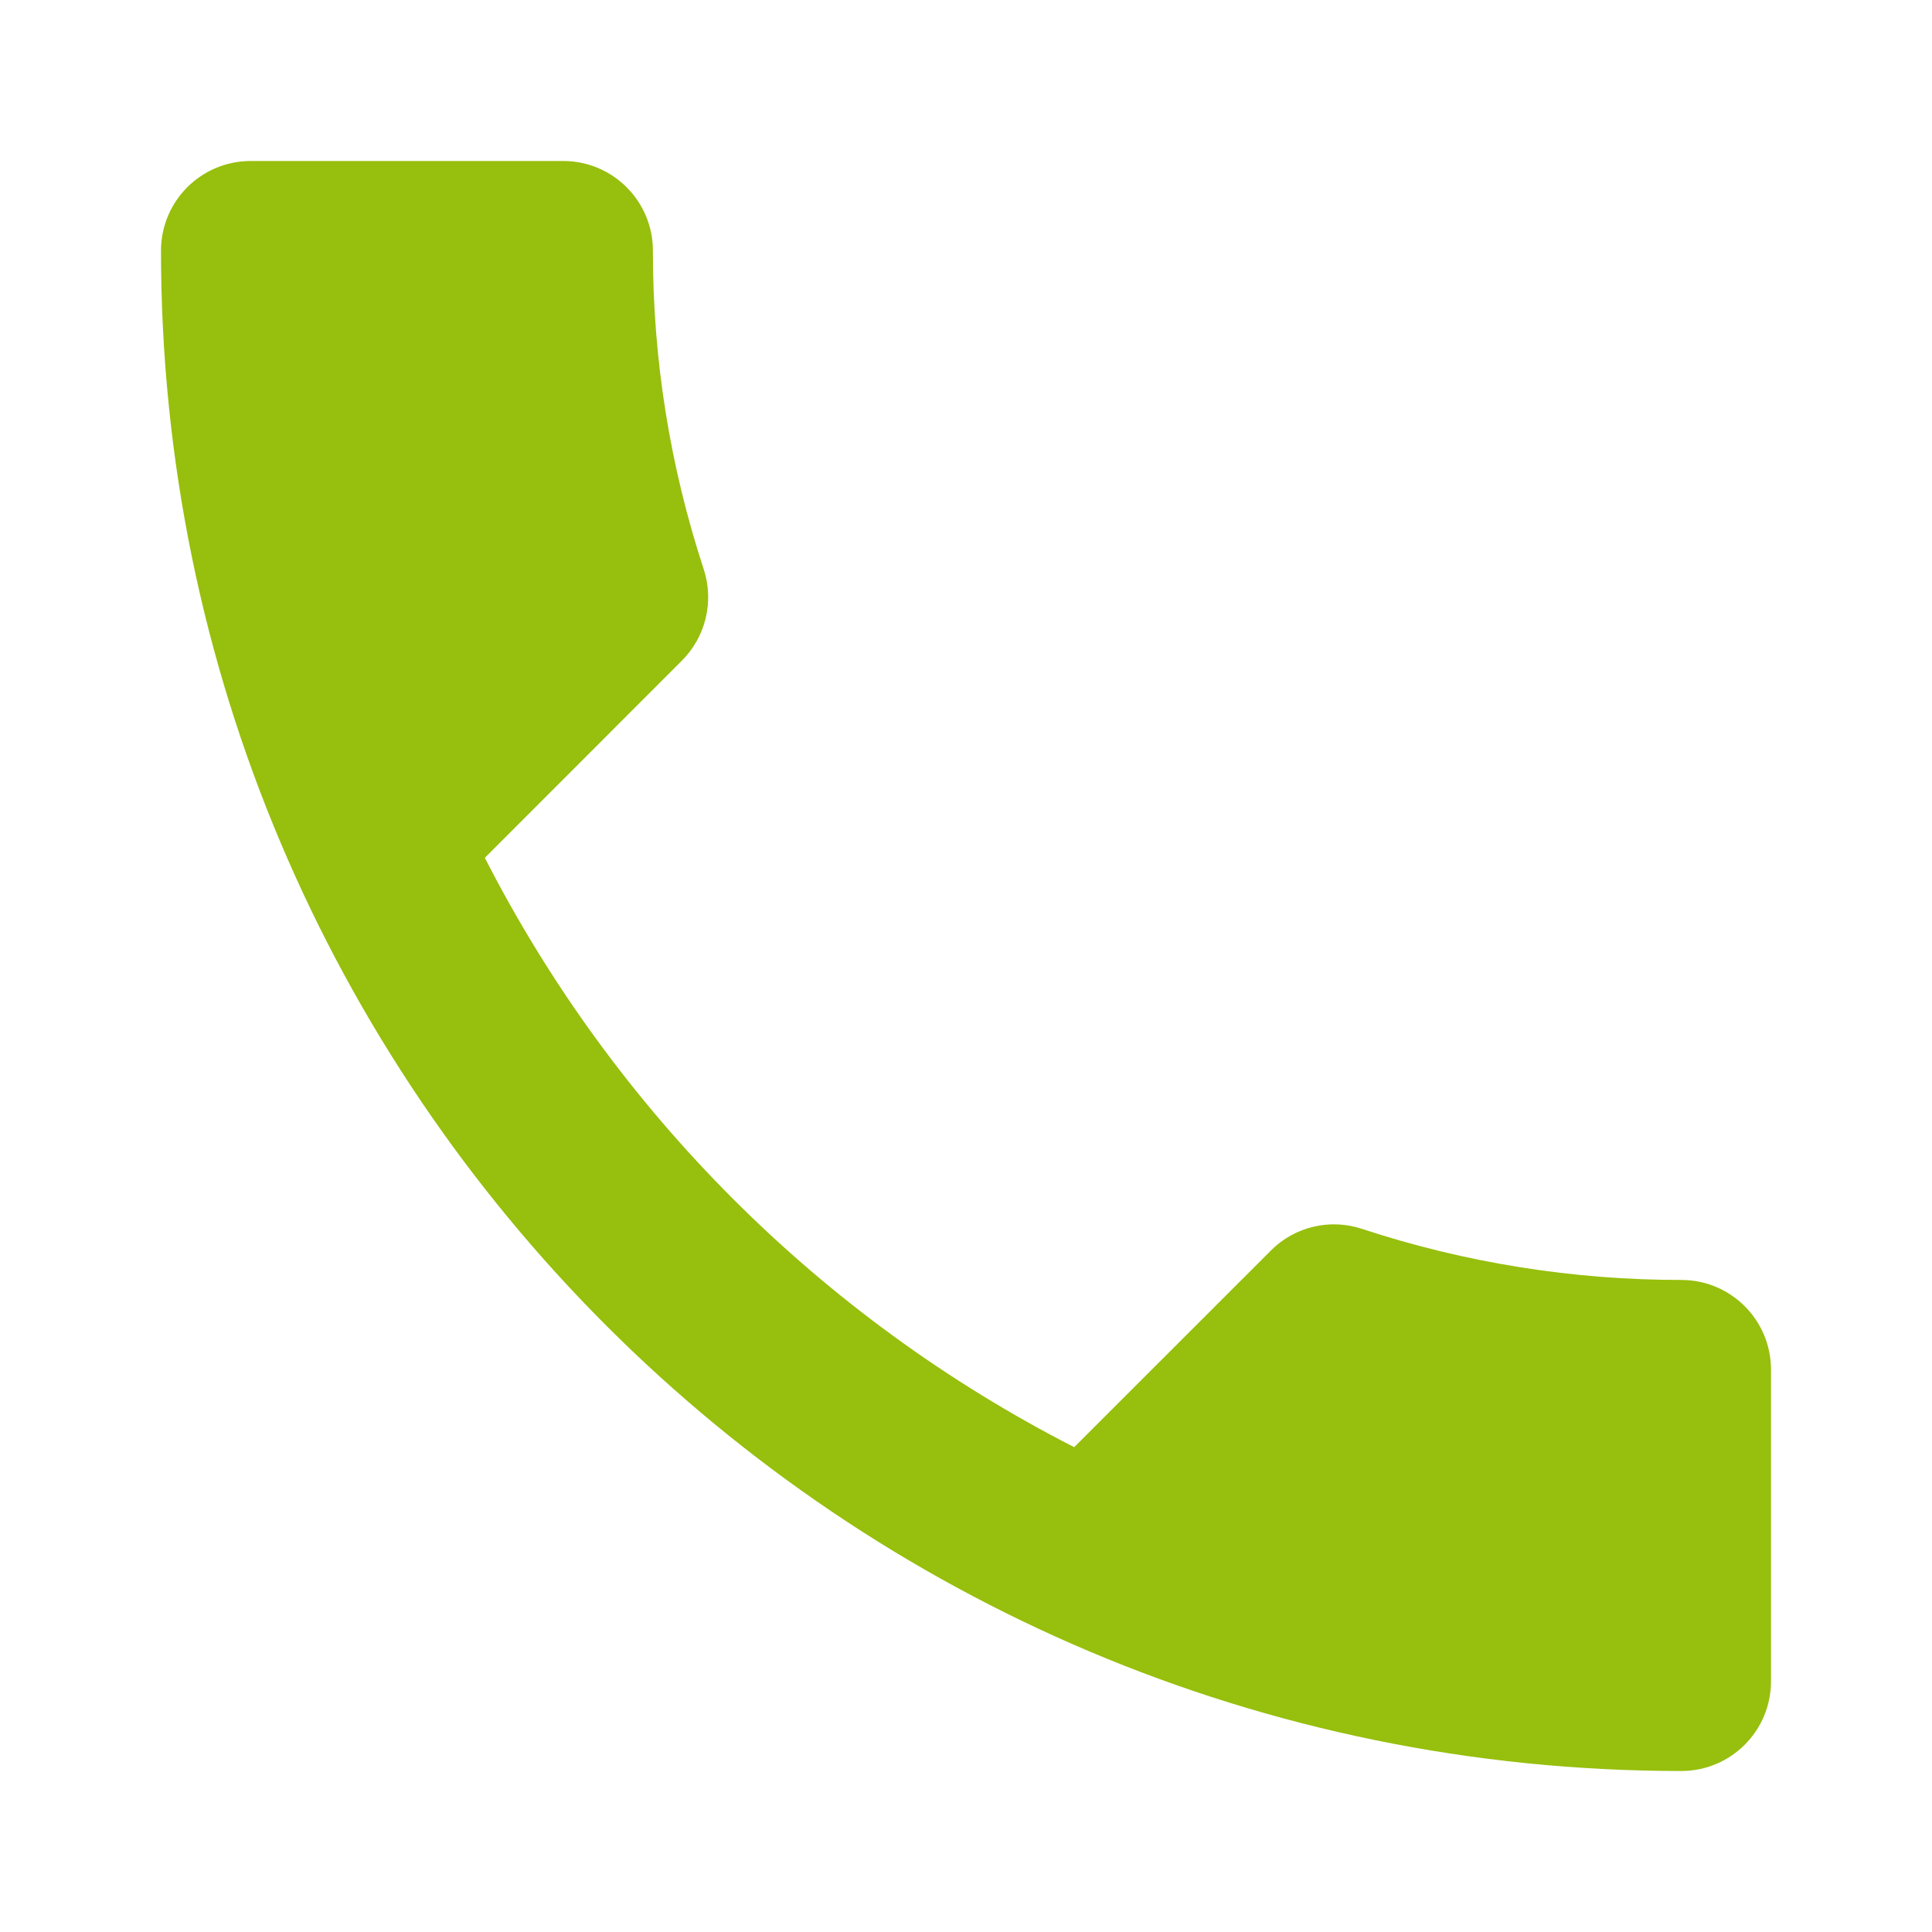
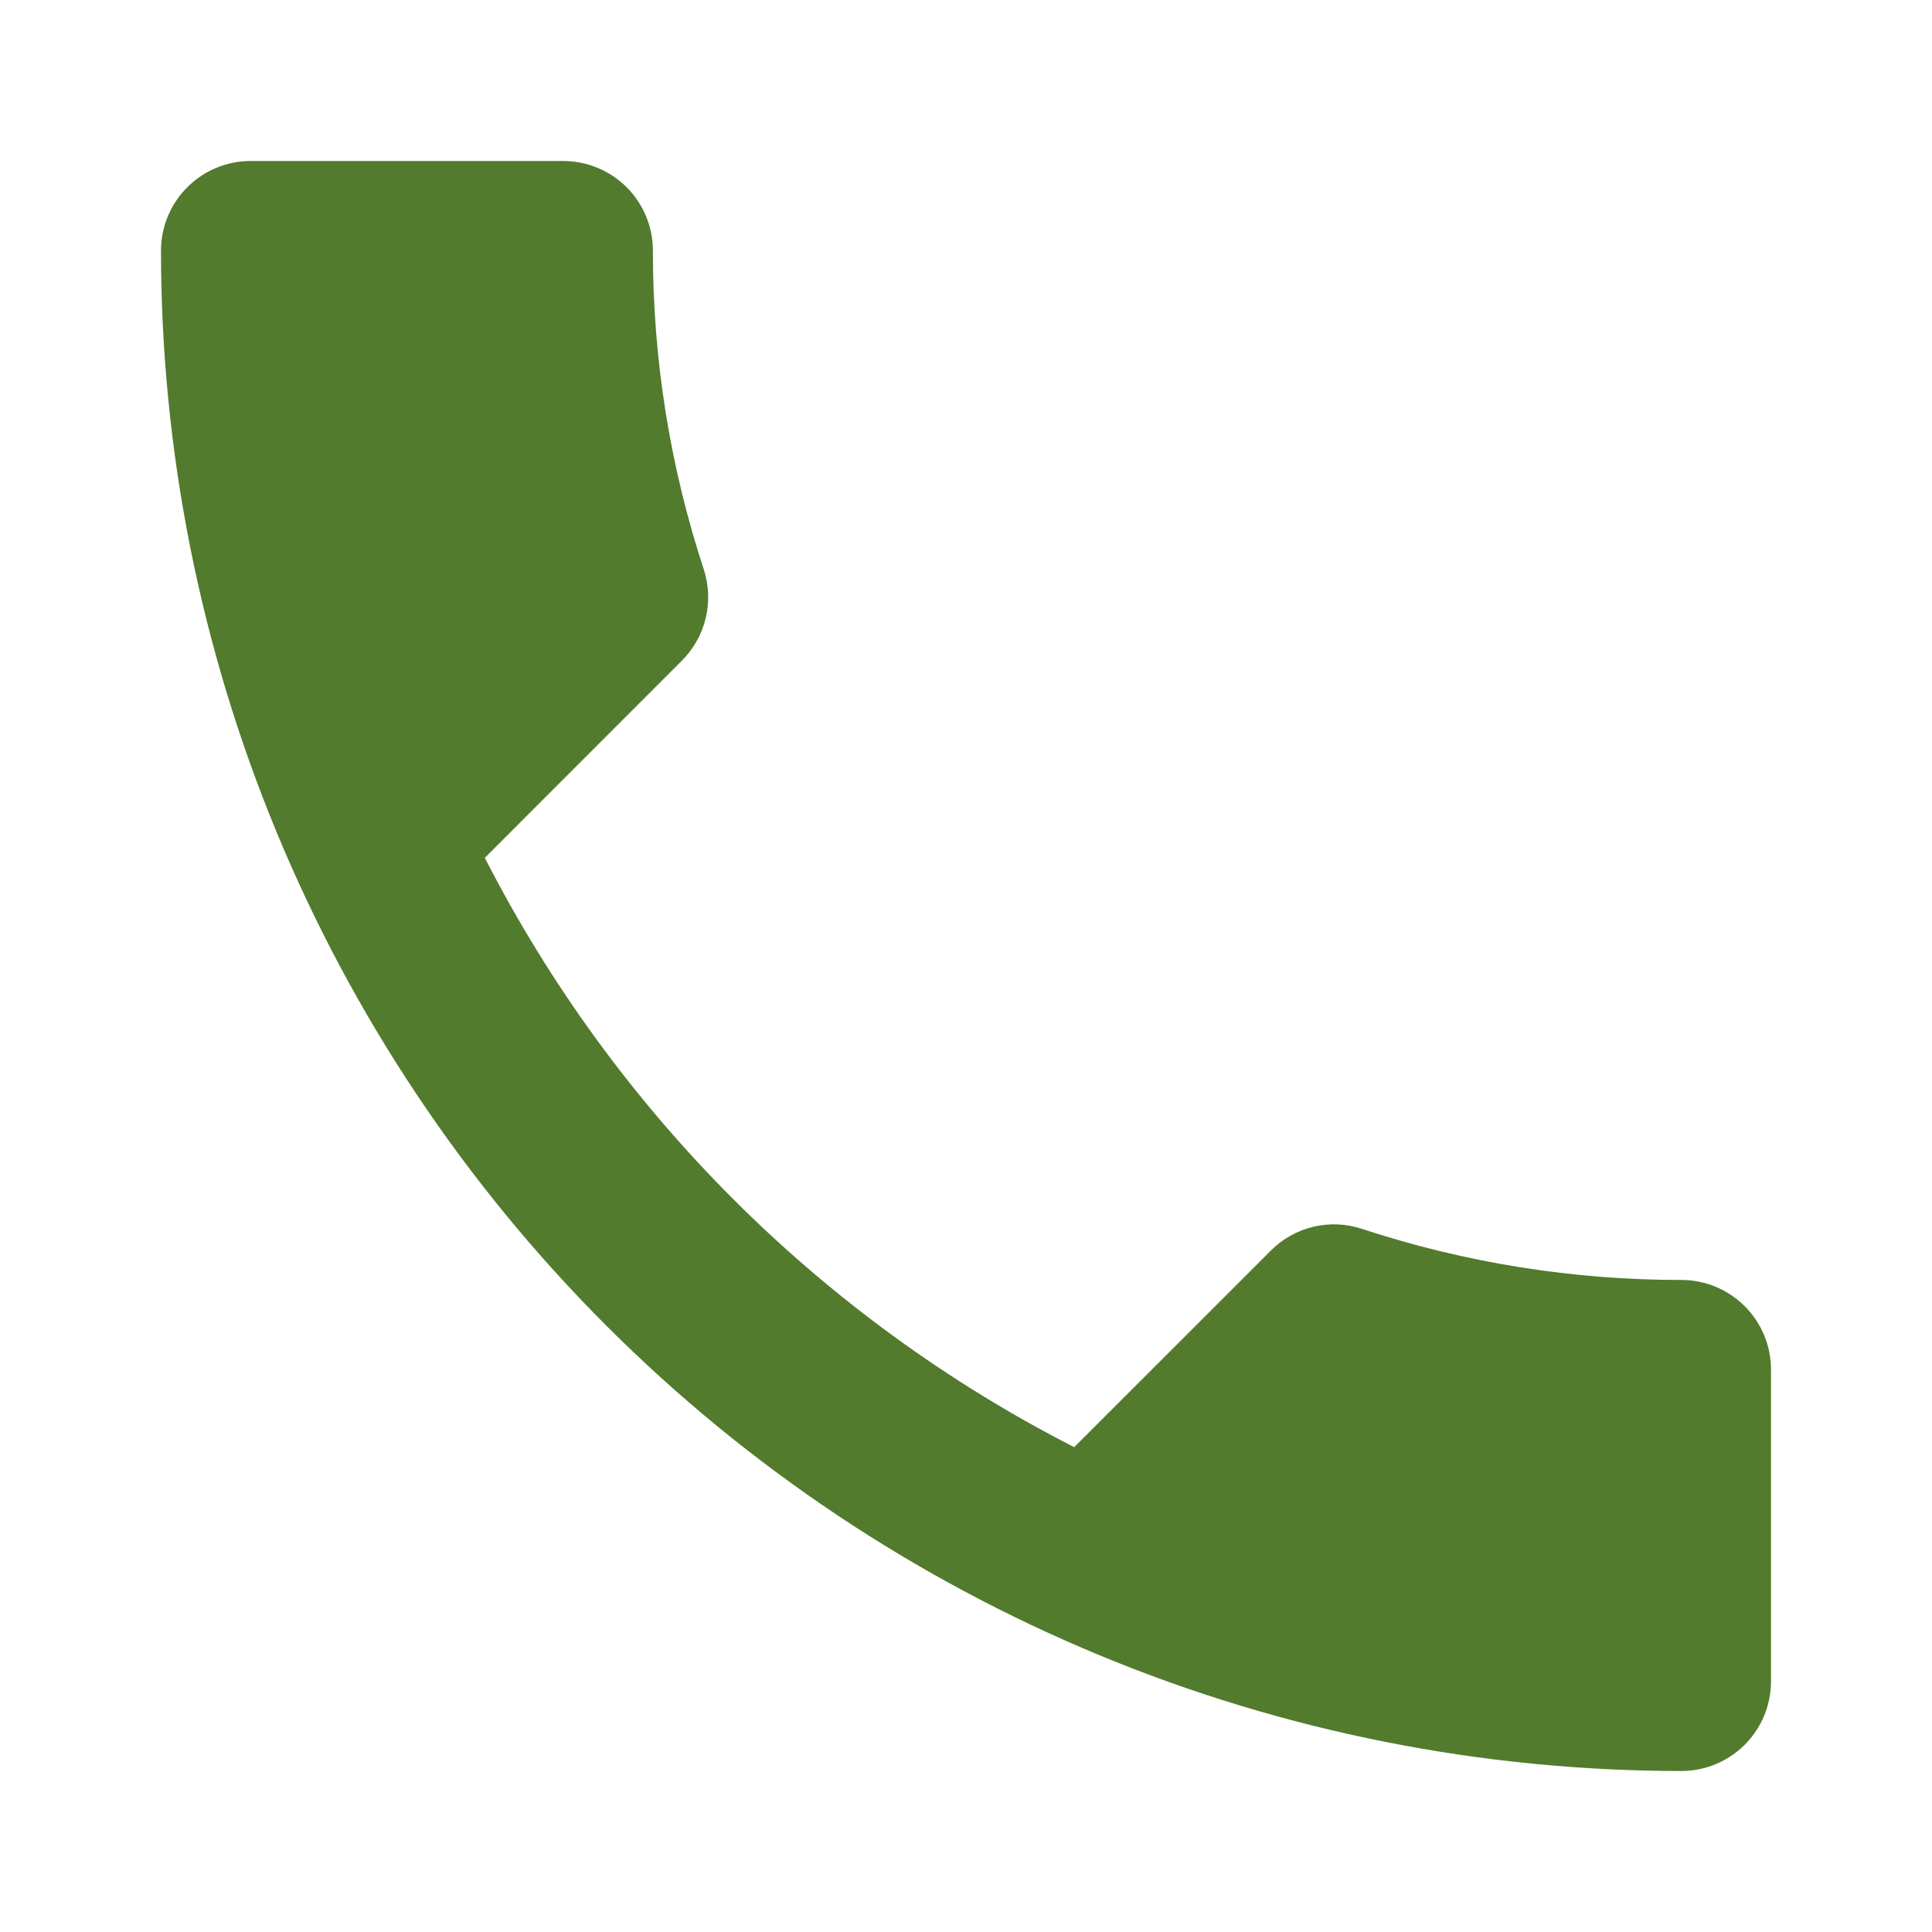
- <svg xmlns="http://www.w3.org/2000/svg" id="phone" width="36" height="36" viewBox="0 0 36 36">
-   <path id="Tracé_9" data-name="Tracé 9" d="M0,0H36V36H0Z" fill="none" />
-   <path id="Tracé_10" data-name="Tracé 10" d="M9.034,15.984A25.248,25.248,0,0,0,20.016,26.966L23.683,23.3a1.657,1.657,0,0,1,1.7-.4,19.011,19.011,0,0,0,5.95.95A1.671,1.671,0,0,1,33,25.516v5.816A1.671,1.671,0,0,1,31.334,33,28.331,28.331,0,0,1,3,4.664,1.671,1.671,0,0,1,4.666,3H10.5a1.671,1.671,0,0,1,1.666,1.666,18.934,18.934,0,0,0,.95,5.95,1.673,1.673,0,0,1-.416,1.7Z" transform="translate(0 0)" fill="#97bf0d" />
+ <svg xmlns="http://www.w3.org/2000/svg" width="36" height="36" viewBox="0 0 36 36" fill="none">
+   <path d="M9.034 15.984C11.45 20.708 15.292 24.55 20.016 26.966L23.683 23.3C23.901 23.082 24.176 22.928 24.476 22.858C24.776 22.787 25.09 22.802 25.383 22.9C27.303 23.531 29.312 23.852 31.333 23.85C31.775 23.851 32.198 24.027 32.51 24.339C32.823 24.651 32.999 25.074 33 25.516V31.332C32.999 31.774 32.824 32.197 32.511 32.51C32.199 32.822 31.776 32.999 31.334 33C27.613 33 23.928 32.268 20.49 30.844C17.052 29.42 13.928 27.333 11.297 24.701C8.666 22.07 6.579 18.946 5.155 15.508C3.732 12.07 2.999 8.385 3 4.664C3.002 4.223 3.178 3.8 3.49 3.489C3.802 3.177 4.225 3.001 4.666 3H10.5C10.941 3.001 11.364 3.177 11.677 3.489C11.989 3.802 12.165 4.225 12.166 4.666C12.163 6.687 12.484 8.696 13.116 10.616C13.21 10.91 13.222 11.225 13.148 11.525C13.075 11.825 12.919 12.099 12.7 12.316L9.034 15.984Z" fill="#527B2D" />
</svg>
